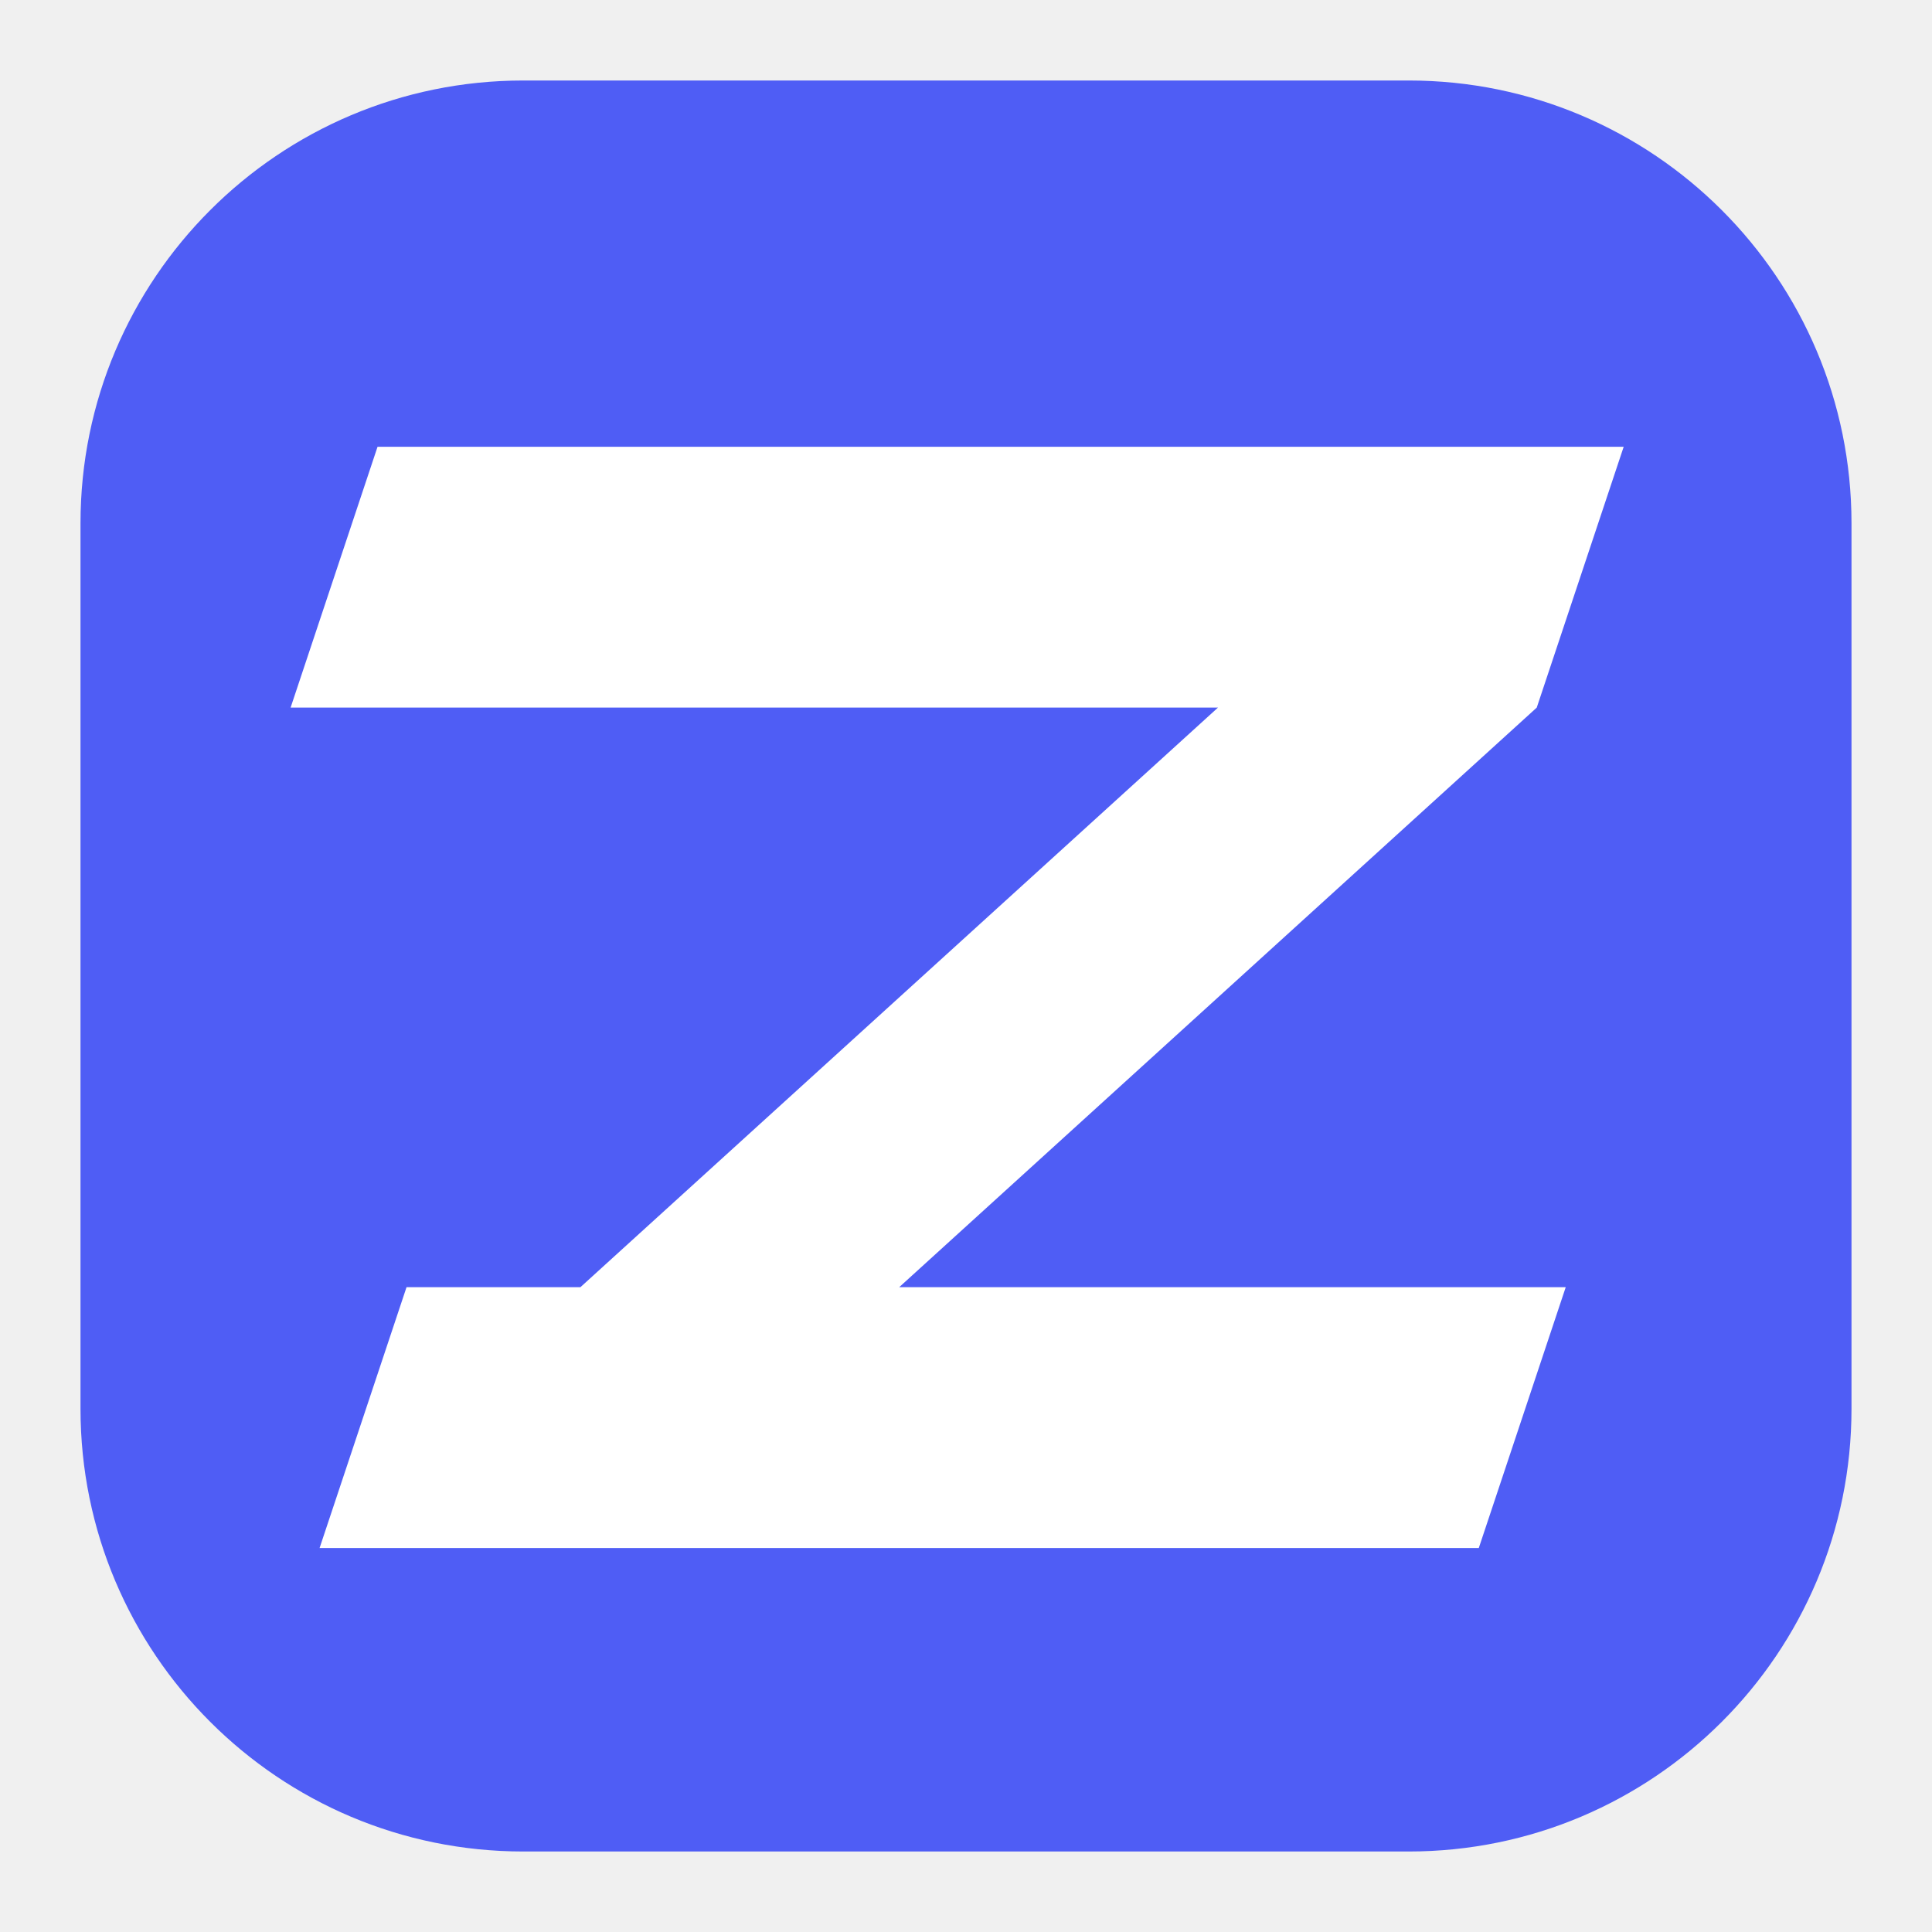
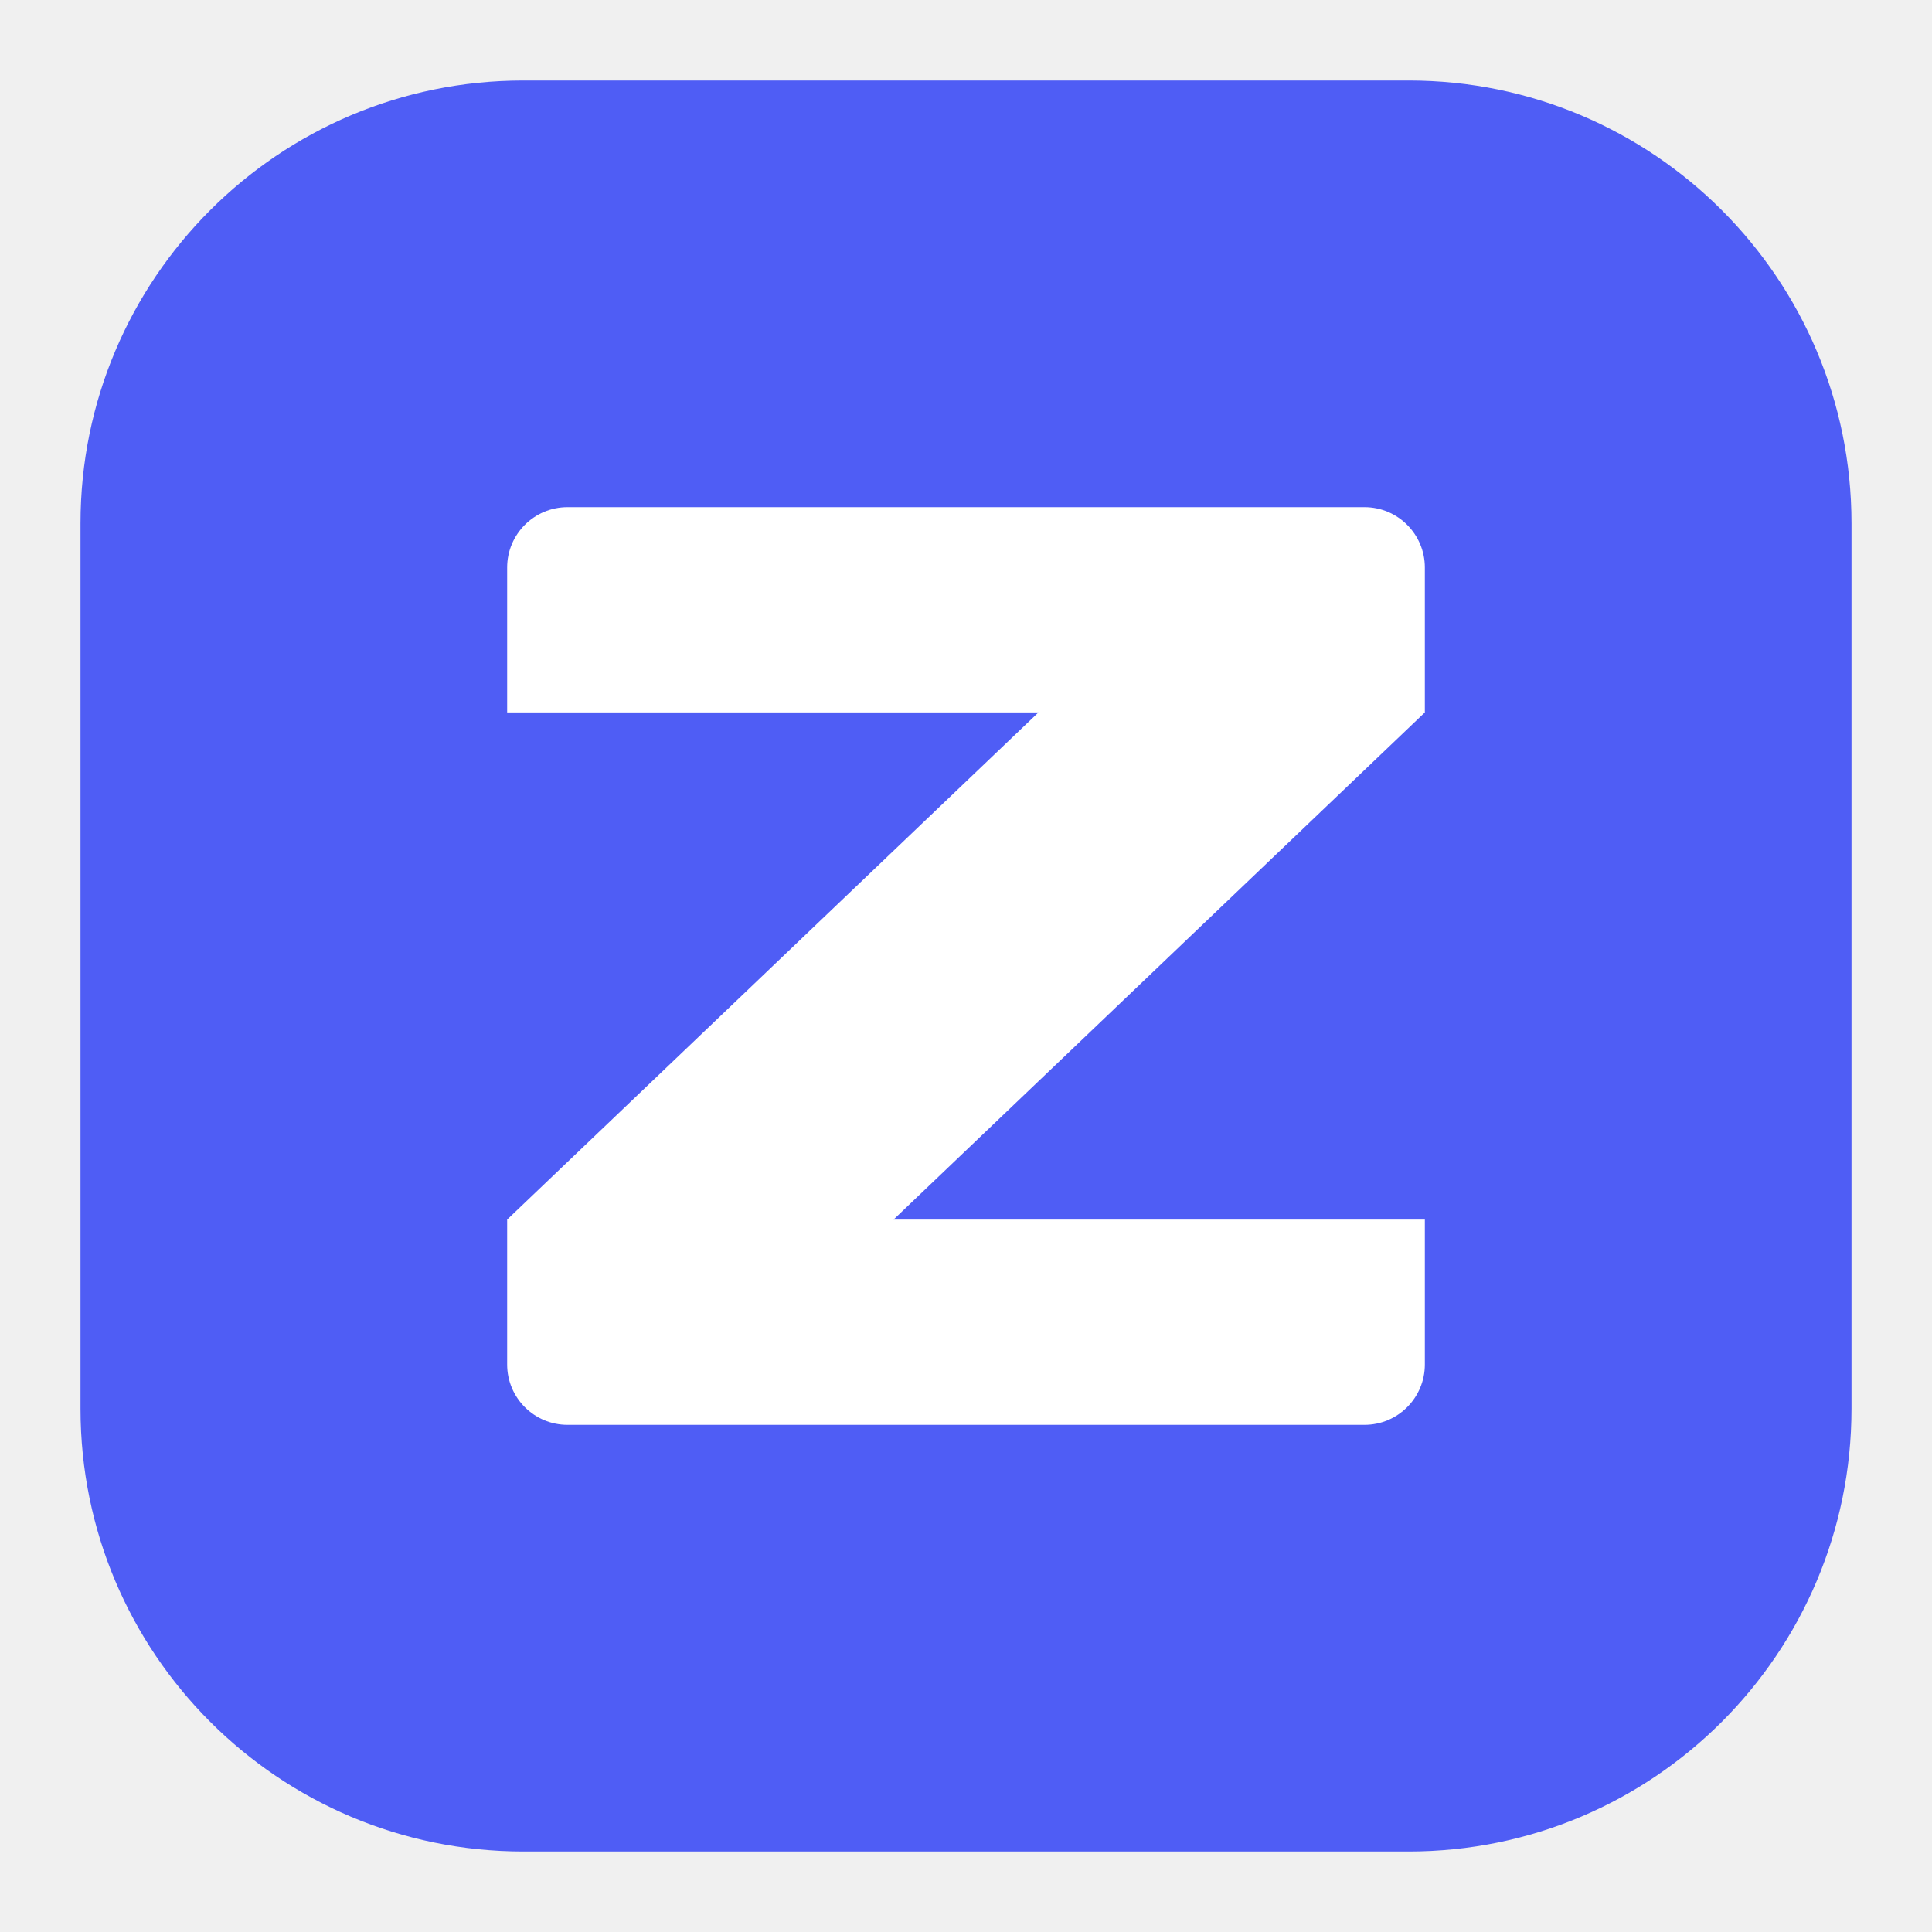
<svg xmlns="http://www.w3.org/2000/svg" viewBox="0 0 96 96">
  <rect x="4" y="4" width="88" height="88" rx="22" fill="#4f5df5" />
-   <g transform="translate(13 15) scale(0.72)">
-     <path fill="#fff" d="M8 10 H94 L88 28 L44 68 H90 L84 86 H4 L10 68 H22 L66 28 H2 Z" />
+   <g transform="translate(19.2 19.2) scale(0.6)">
+     <path fill="#fff" d="M15 10 H81 a5 5 0 0 1 5 5 V27 L42 69 H86 V81 a5 5 0 0 1 -5 5 H15 a5 5 0 0 1 -5 -5 V69 H10 L54 27 H10 V15 a5 5 0 0 1 5 -5 Z" />
  </g>
</svg>
